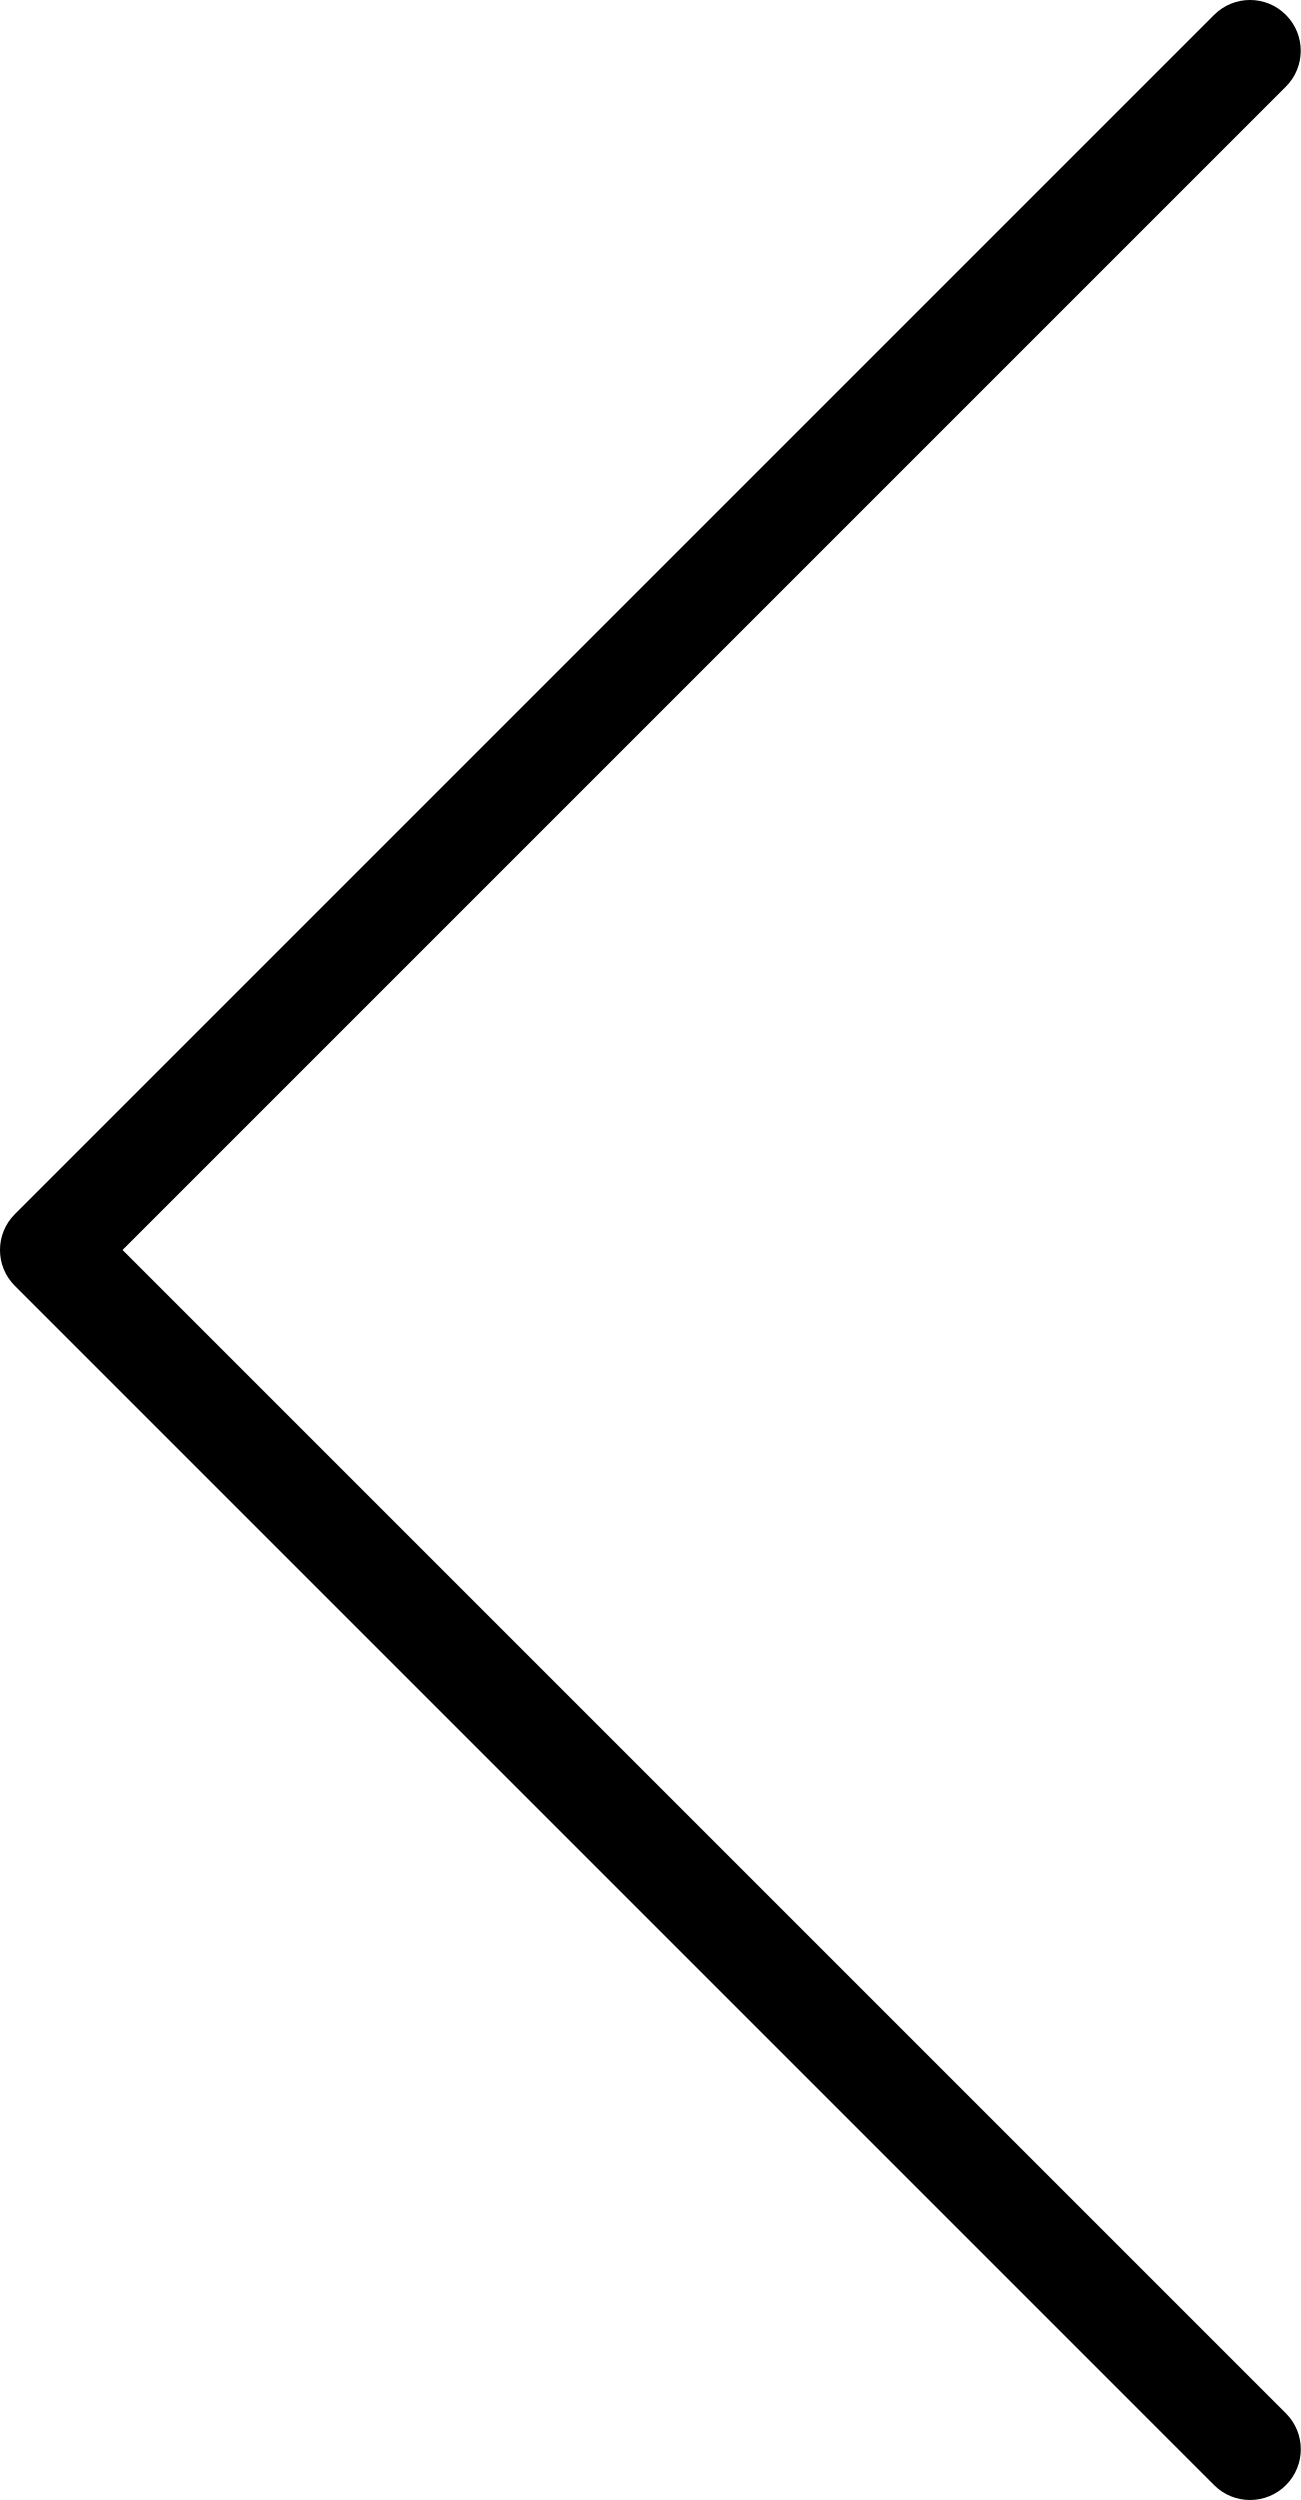
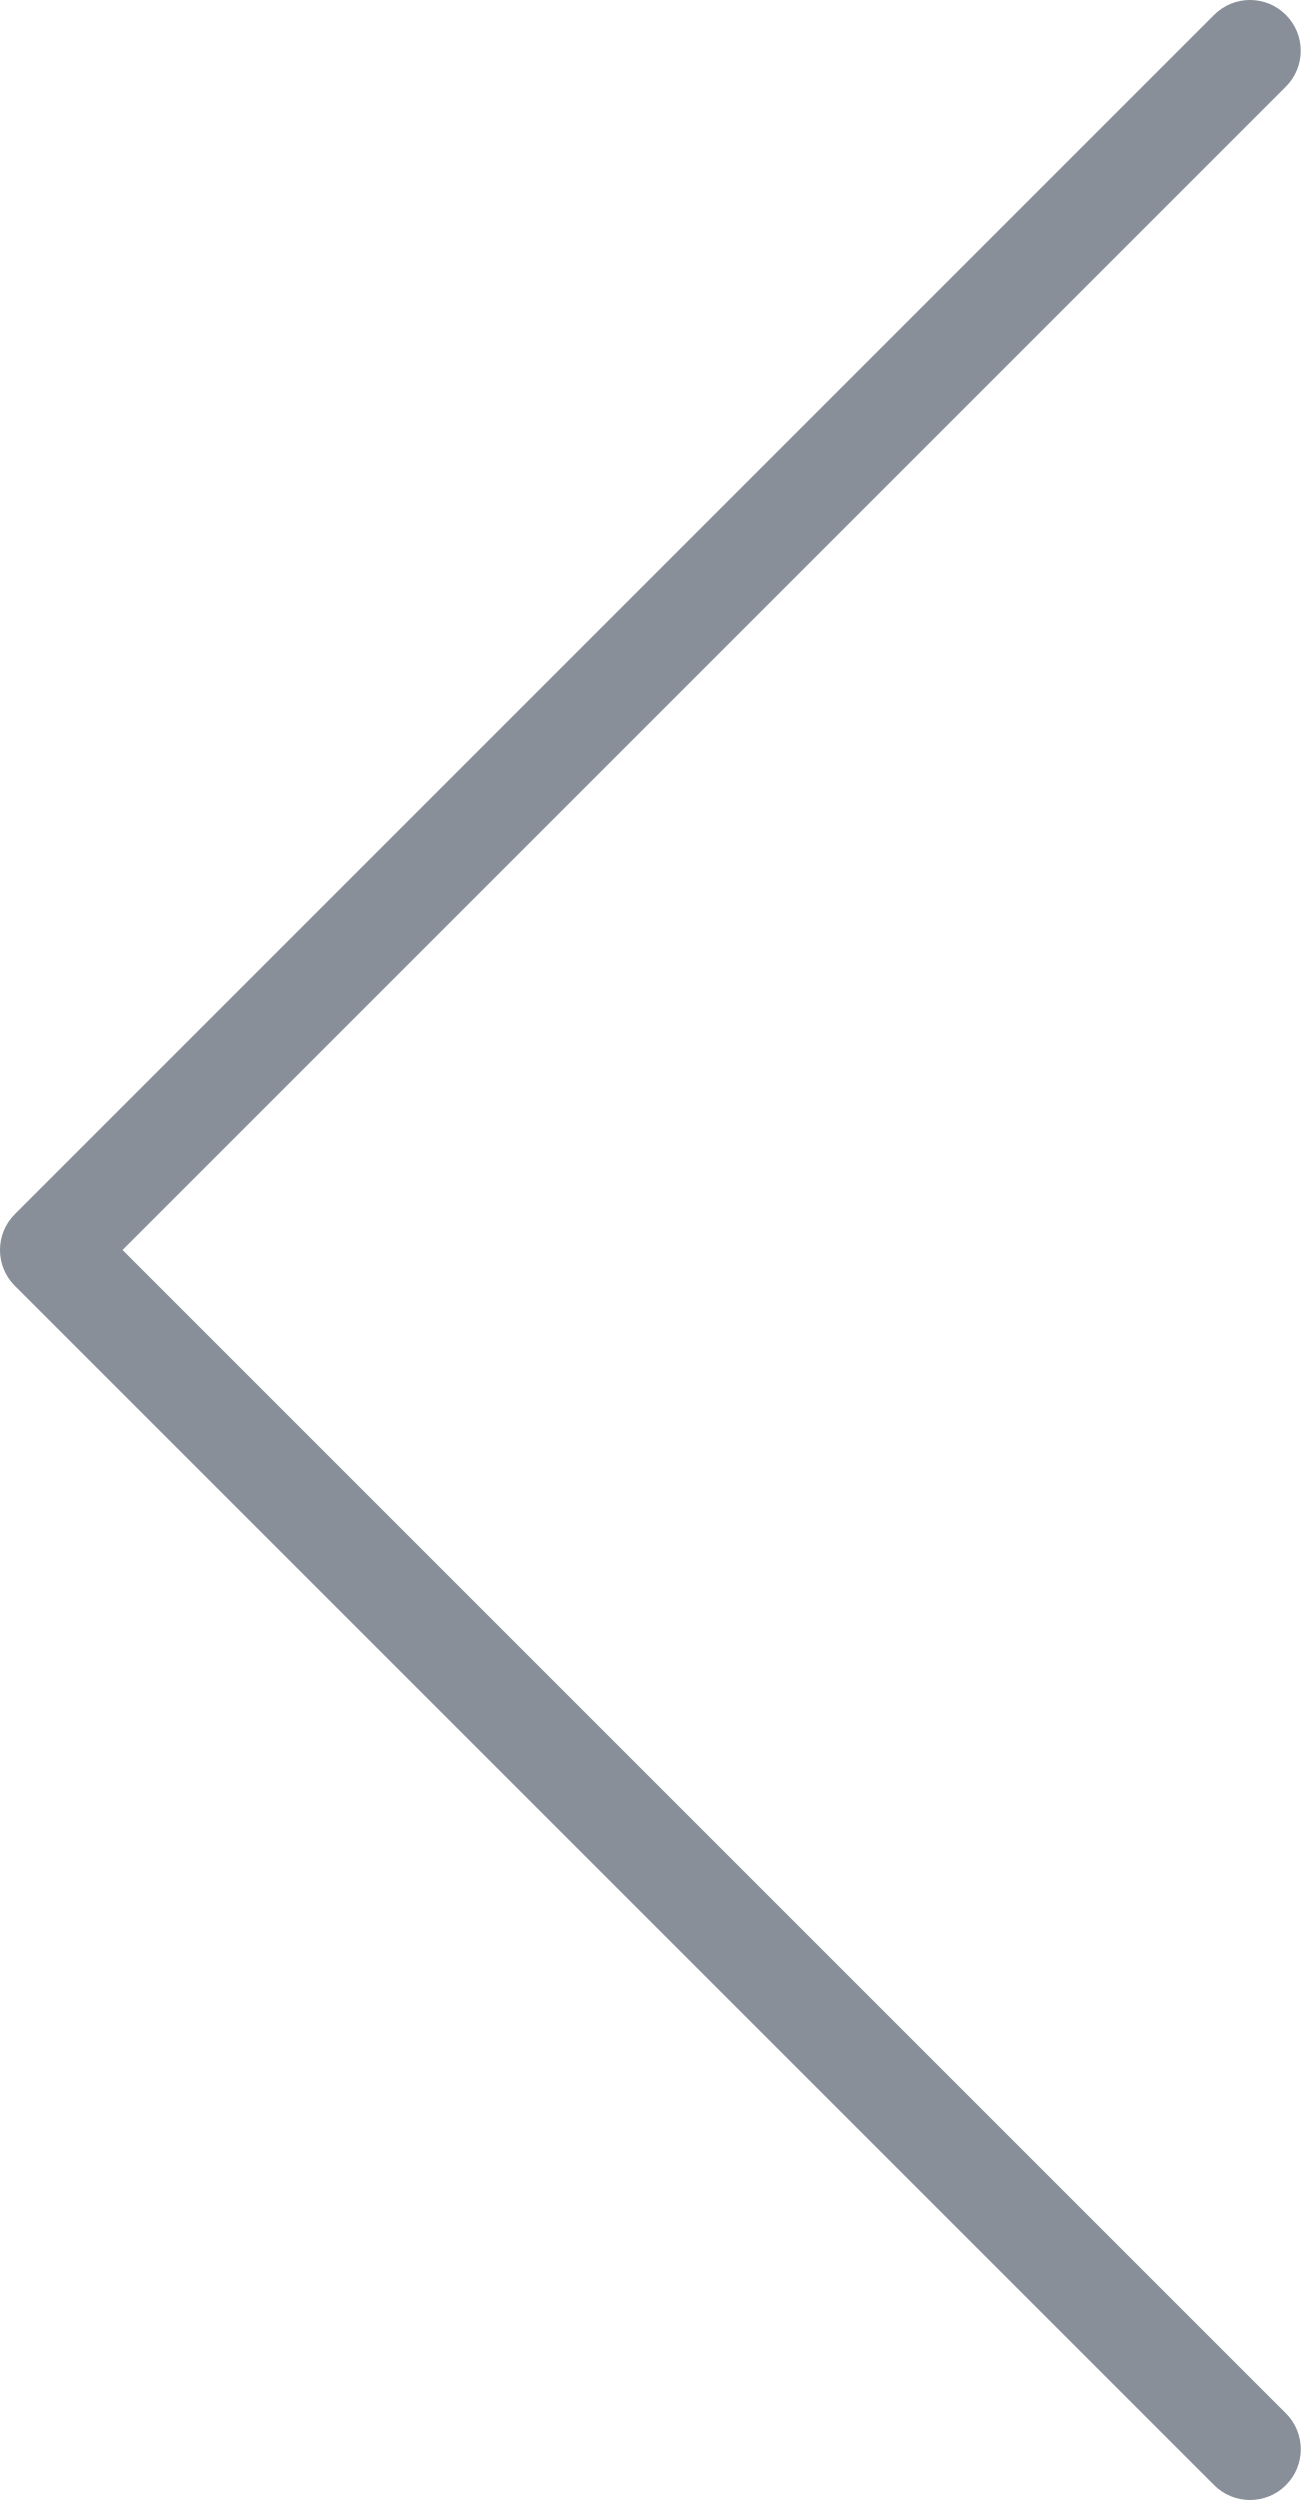
<svg xmlns="http://www.w3.org/2000/svg" version="1.1" id="Layer_1" x="0px" y="0px" width="21.706px" height="41.719px" viewBox="0 0 21.706 41.719" enable-background="new 0 0 21.706 41.719" xml:space="preserve">
-   <path d="M2.045,20.859L21.458,1.446c0.331-0.331,0.331-0.867,0-1.198c-0.33-0.331-0.867-0.331-1.197,0L0.248,20.261 c-0.331,0.33-0.331,0.867,0,1.197l20.013,20.013c0.164,0.165,0.382,0.248,0.599,0.248s0.434-0.083,0.599-0.248 c0.331-0.331,0.331-0.867,0-1.198L2.045,20.859z" />
+   <path fill="#888f98" d="M2.045,20.859L21.458,1.446c0.331-0.331,0.331-0.867,0-1.198c-0.33-0.331-0.867-0.331-1.197,0L0.248,20.261 c-0.331,0.33-0.331,0.867,0,1.197l20.013,20.013c0.164,0.165,0.382,0.248,0.599,0.248s0.434-0.083,0.599-0.248 c0.331-0.331,0.331-0.867,0-1.198L2.045,20.859z" />
</svg>
